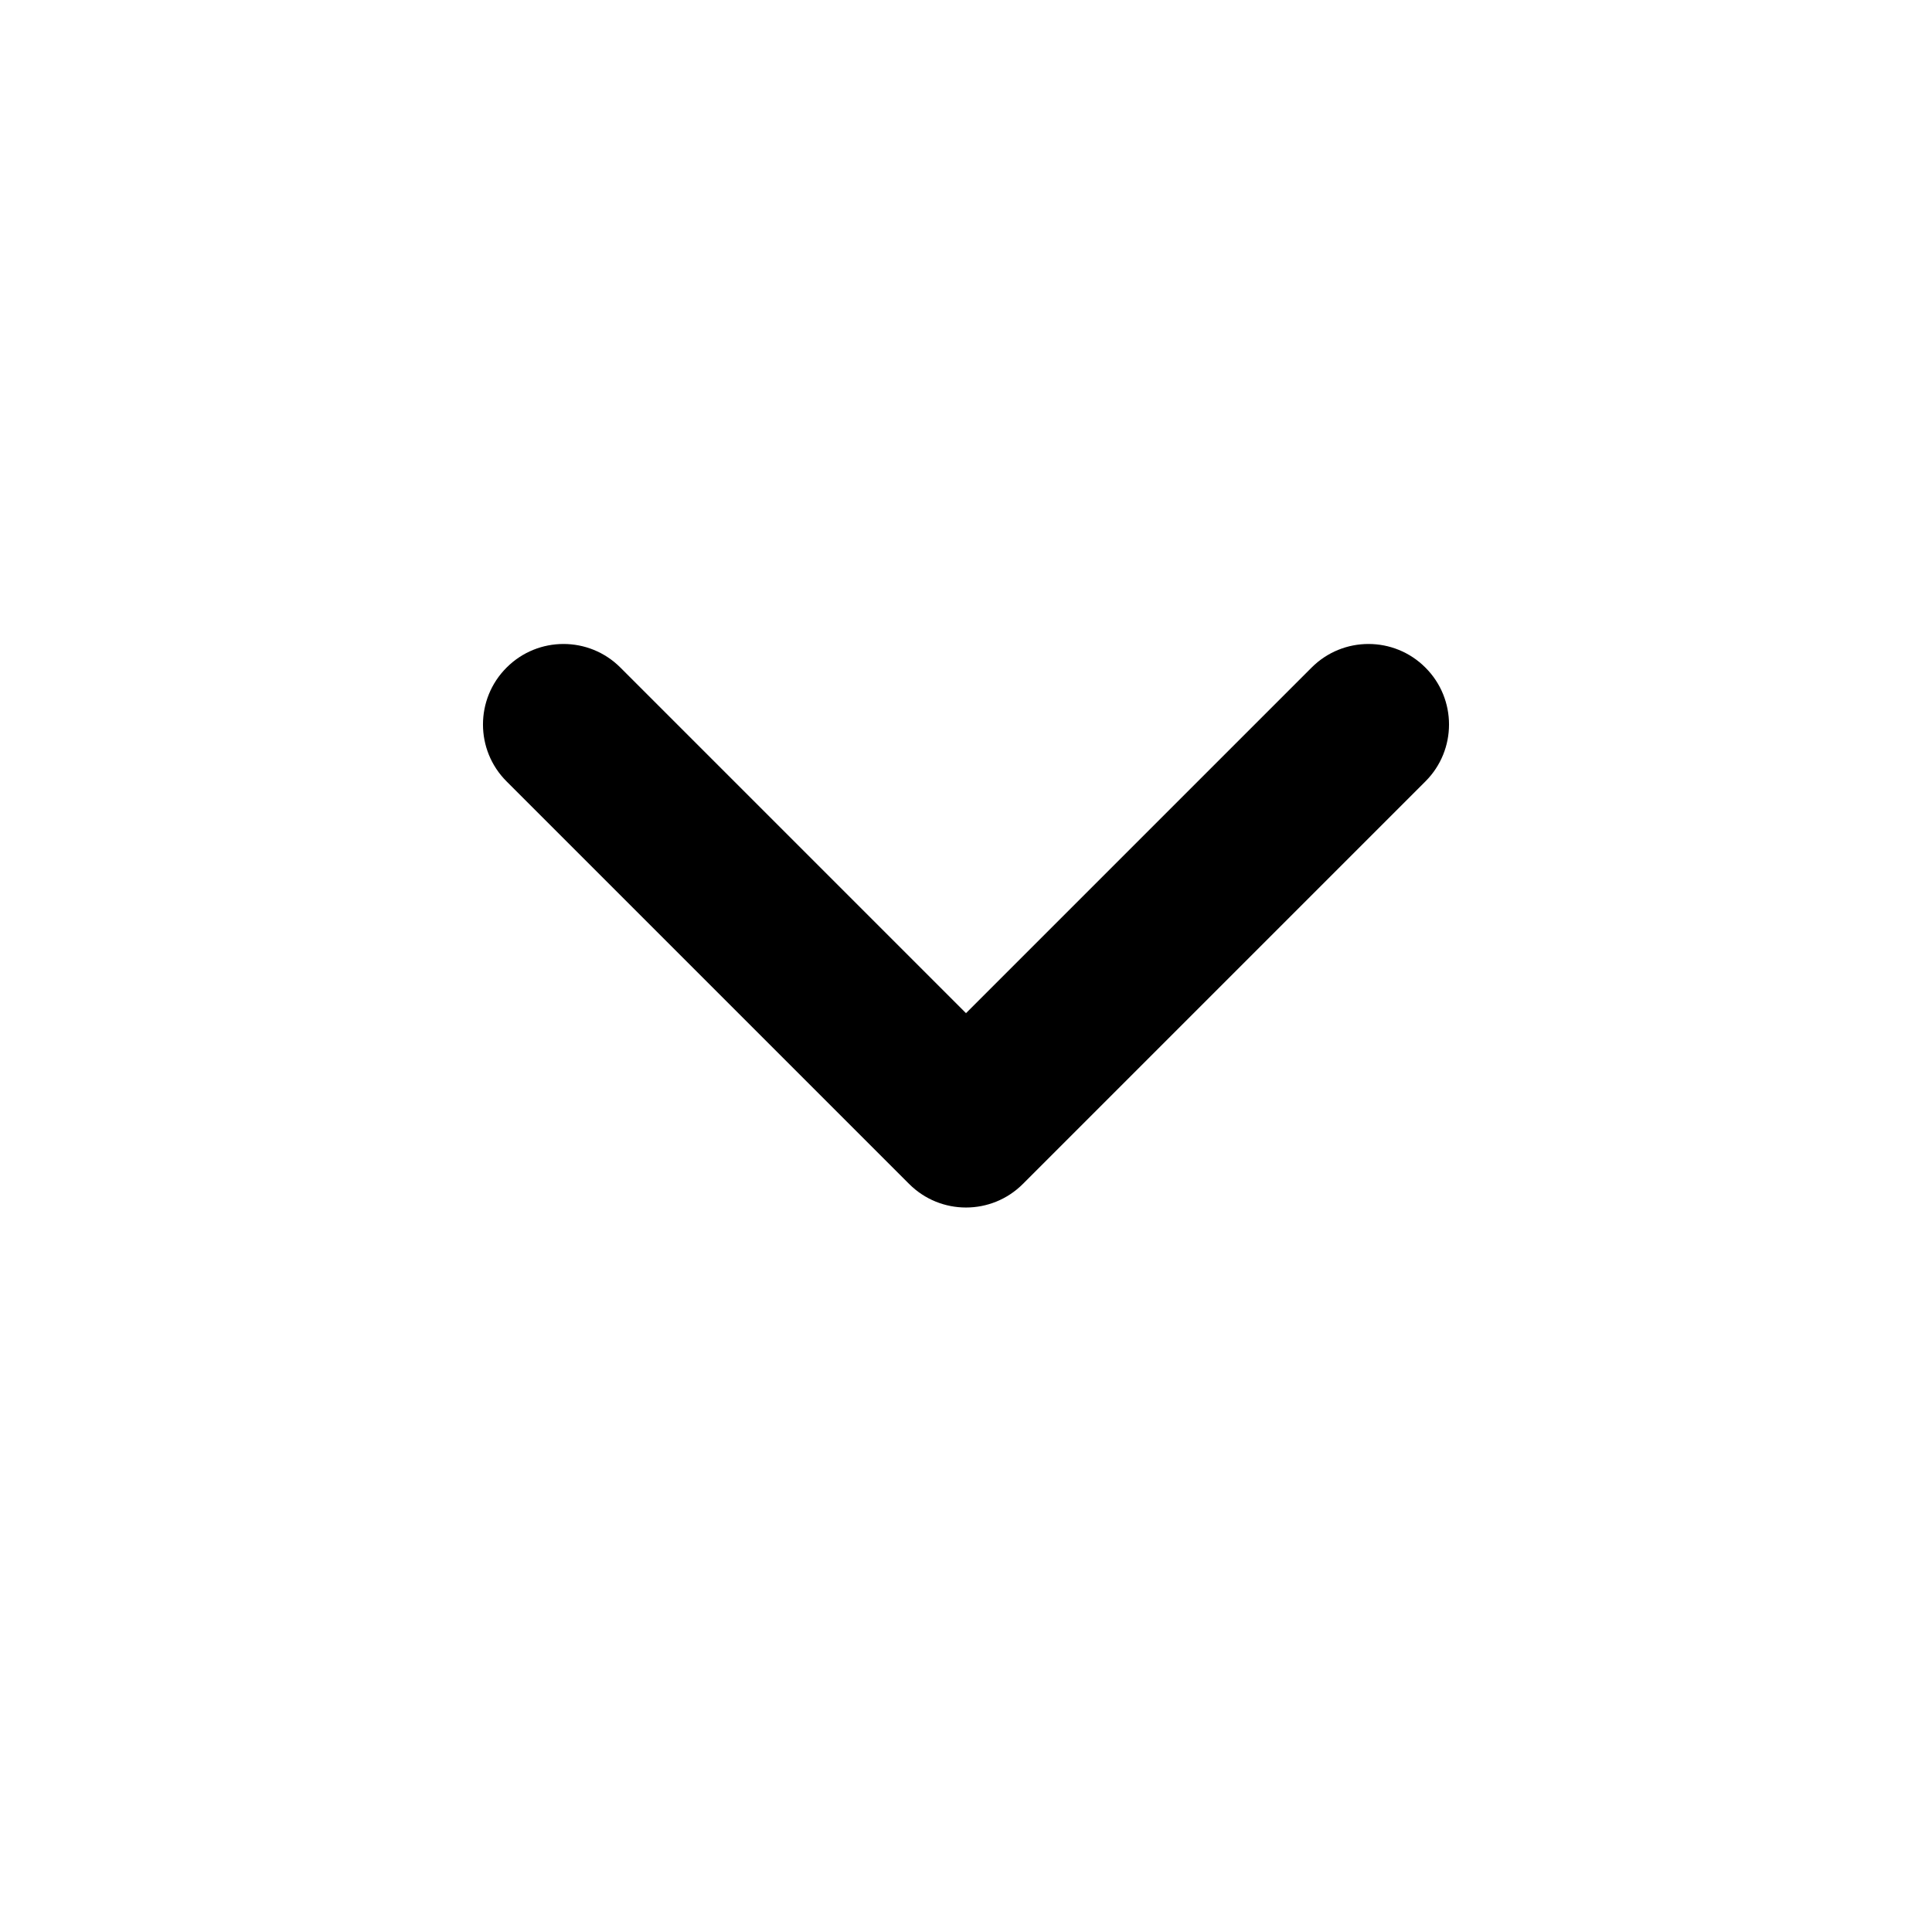
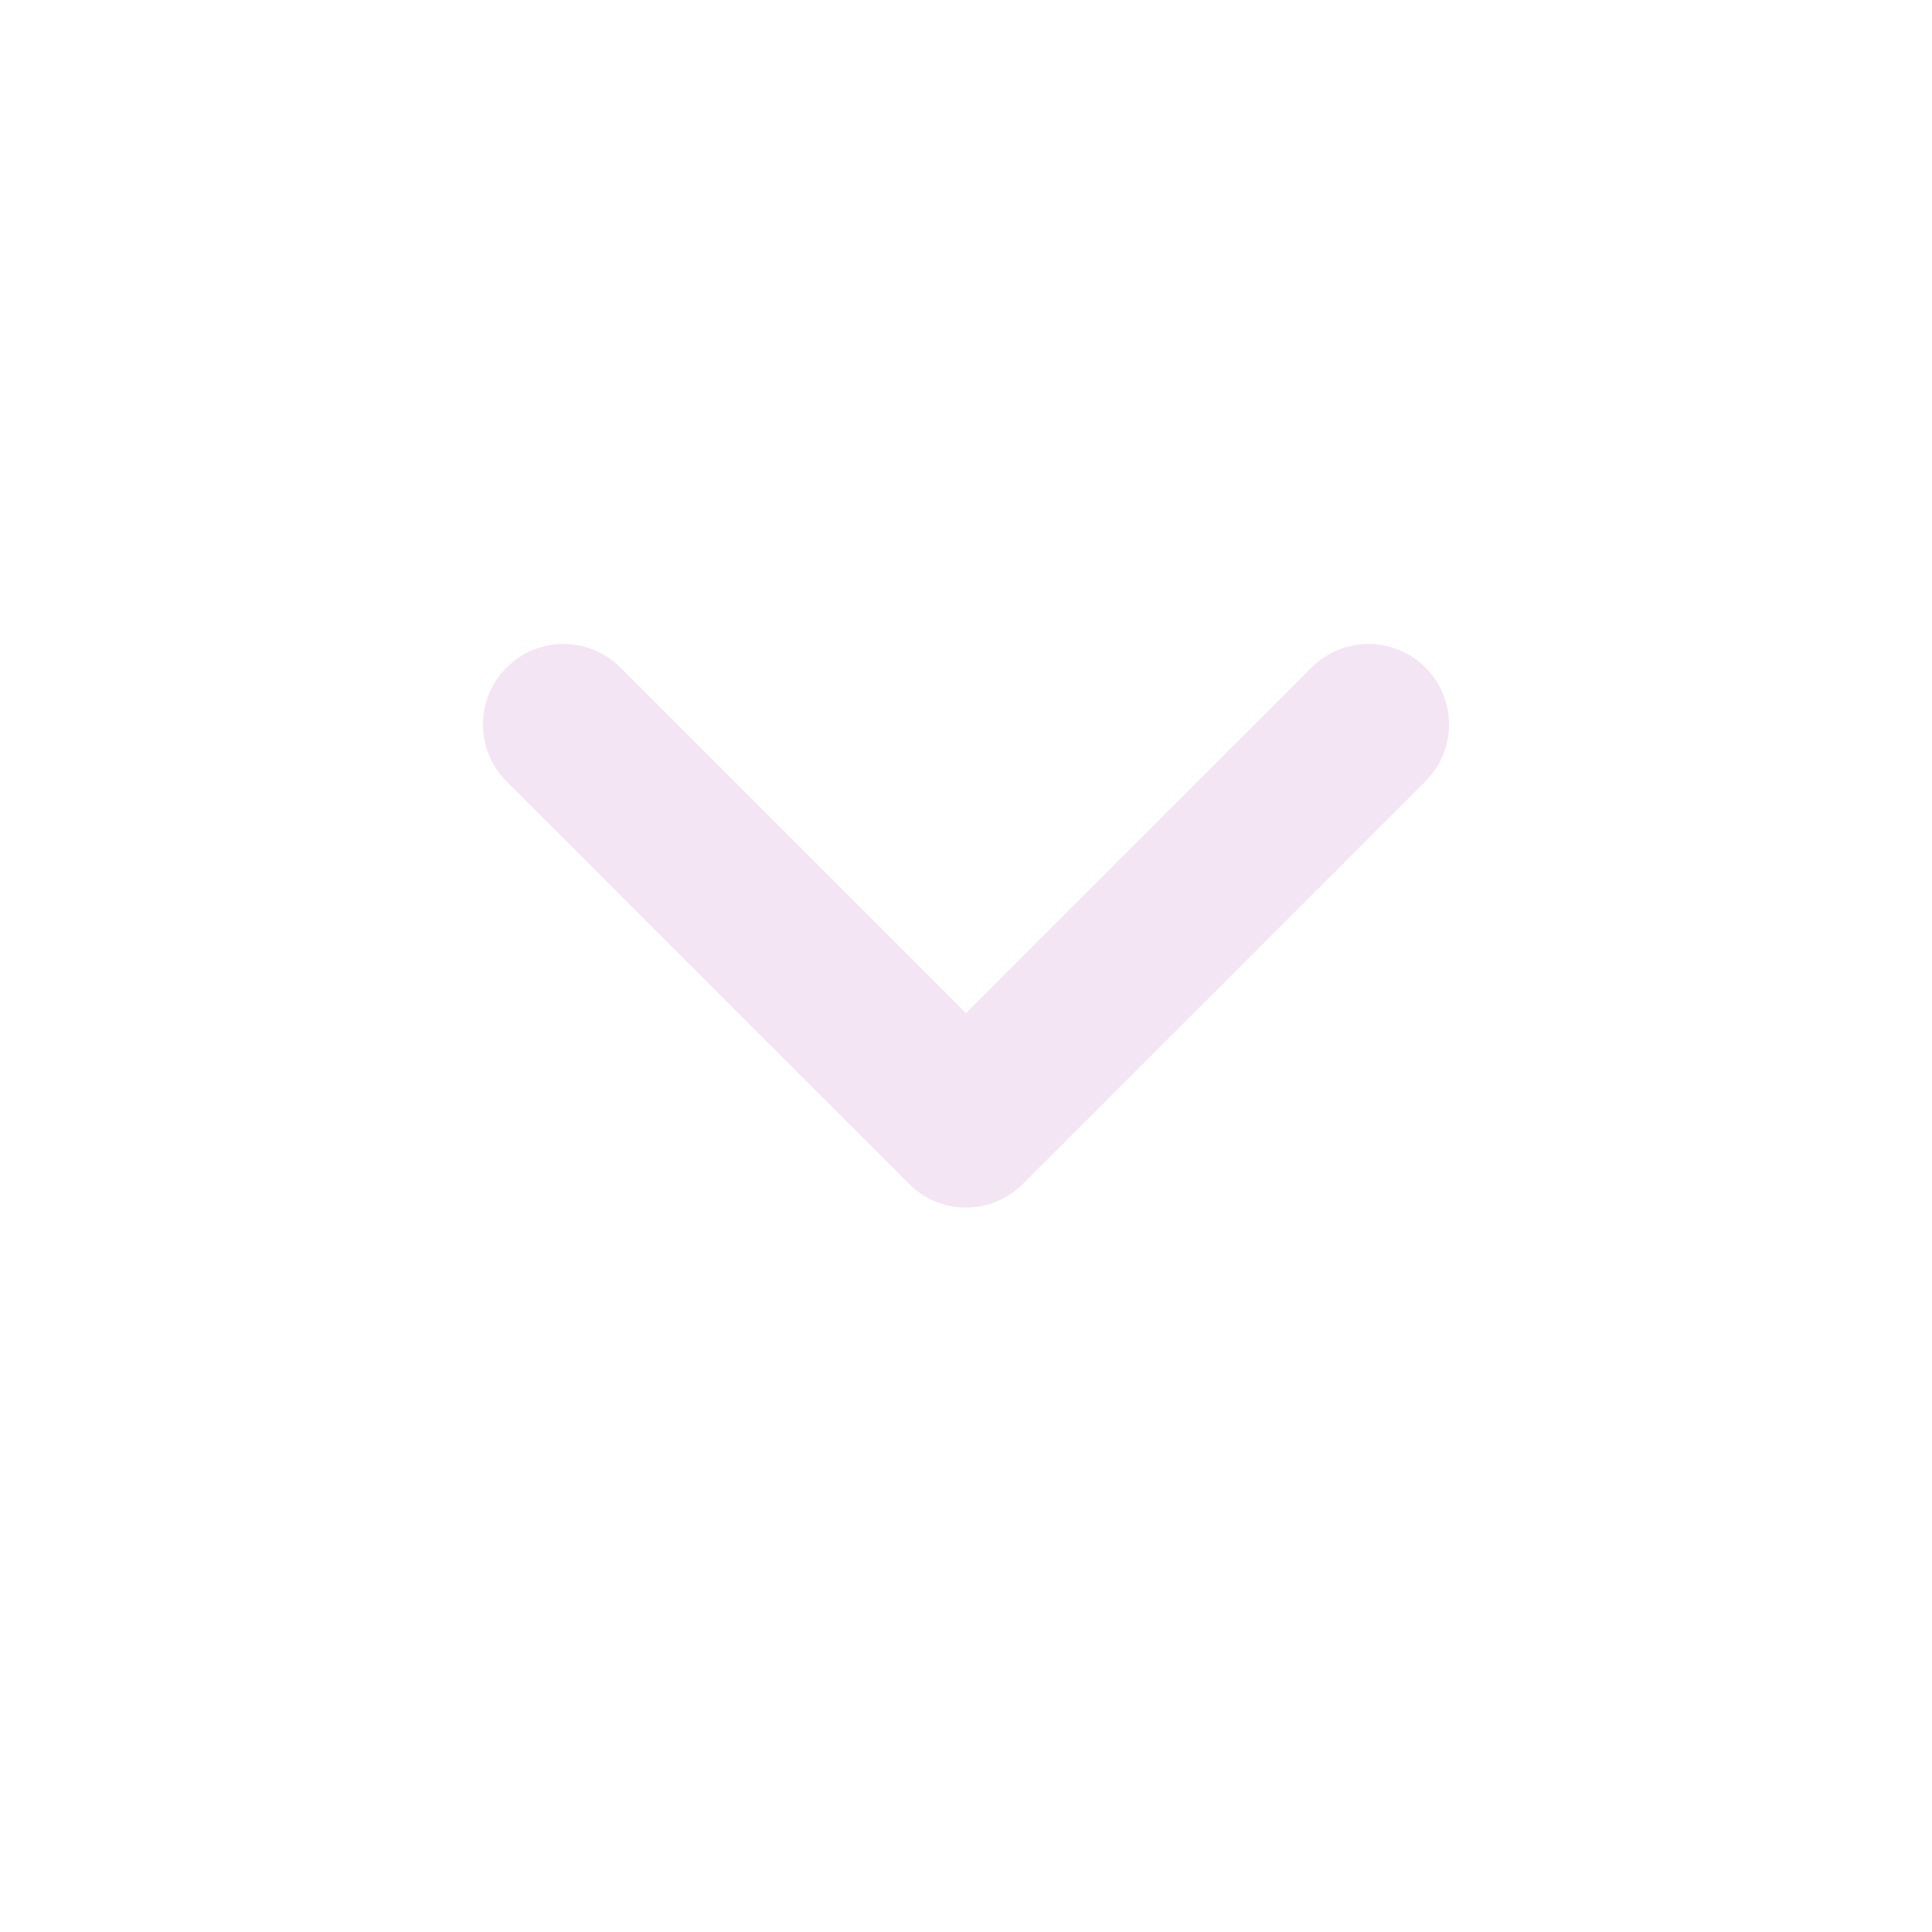
<svg xmlns="http://www.w3.org/2000/svg" width="800px" height="800px" viewBox="0 0 24 24" fill="none">
-   <path fill-rule="evenodd" clip-rule="evenodd" d="M12.707 14.707C12.317 15.098 11.683 15.098 11.293 14.707L6.293 9.707C5.902 9.317 5.902 8.683 6.293 8.293C6.683 7.902 7.317 7.902 7.707 8.293L12 12.586L16.293 8.293C16.683 7.902 17.317 7.902 17.707 8.293C18.098 8.683 18.098 9.317 17.707 9.707L12.707 14.707Z" fill="#000000" />
+   <path fill-rule="evenodd" clip-rule="evenodd" d="M12.707 14.707C12.317 15.098 11.683 15.098 11.293 14.707L6.293 9.707C5.902 9.317 5.902 8.683 6.293 8.293C6.683 7.902 7.317 7.902 7.707 8.293L12 12.586L16.293 8.293C16.683 7.902 17.317 7.902 17.707 8.293C18.098 8.683 18.098 9.317 17.707 9.707L12.707 14.707Z" fill="#f3e5f3" />
</svg>
